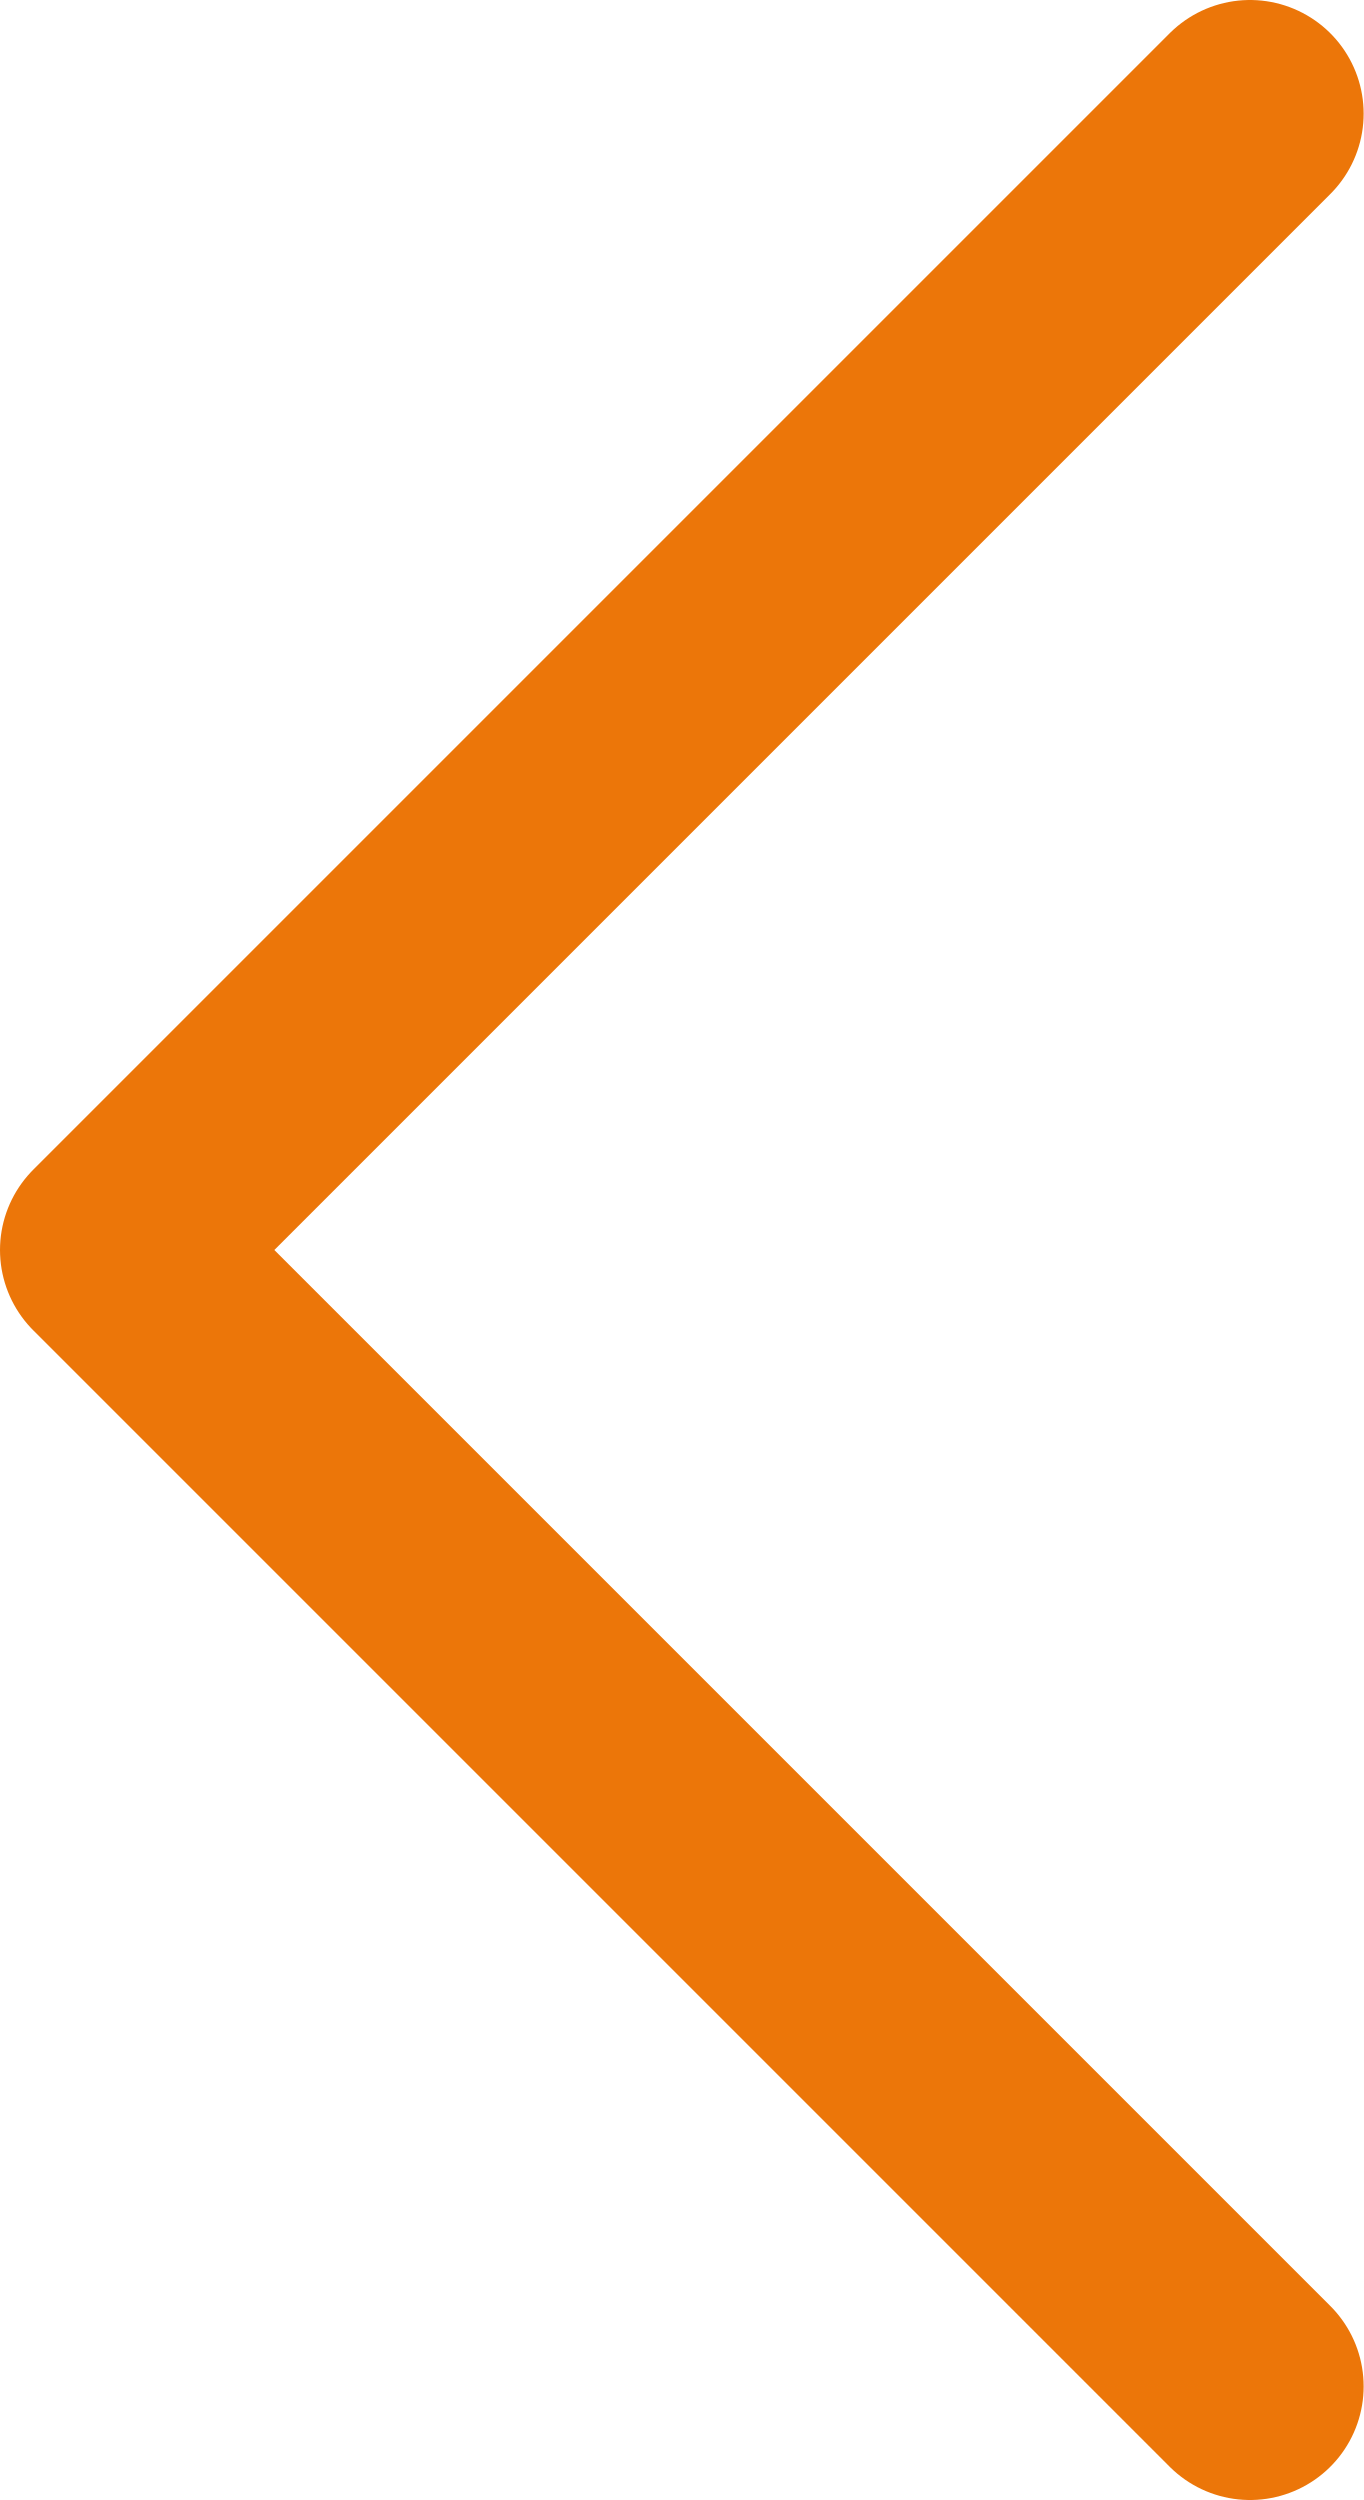
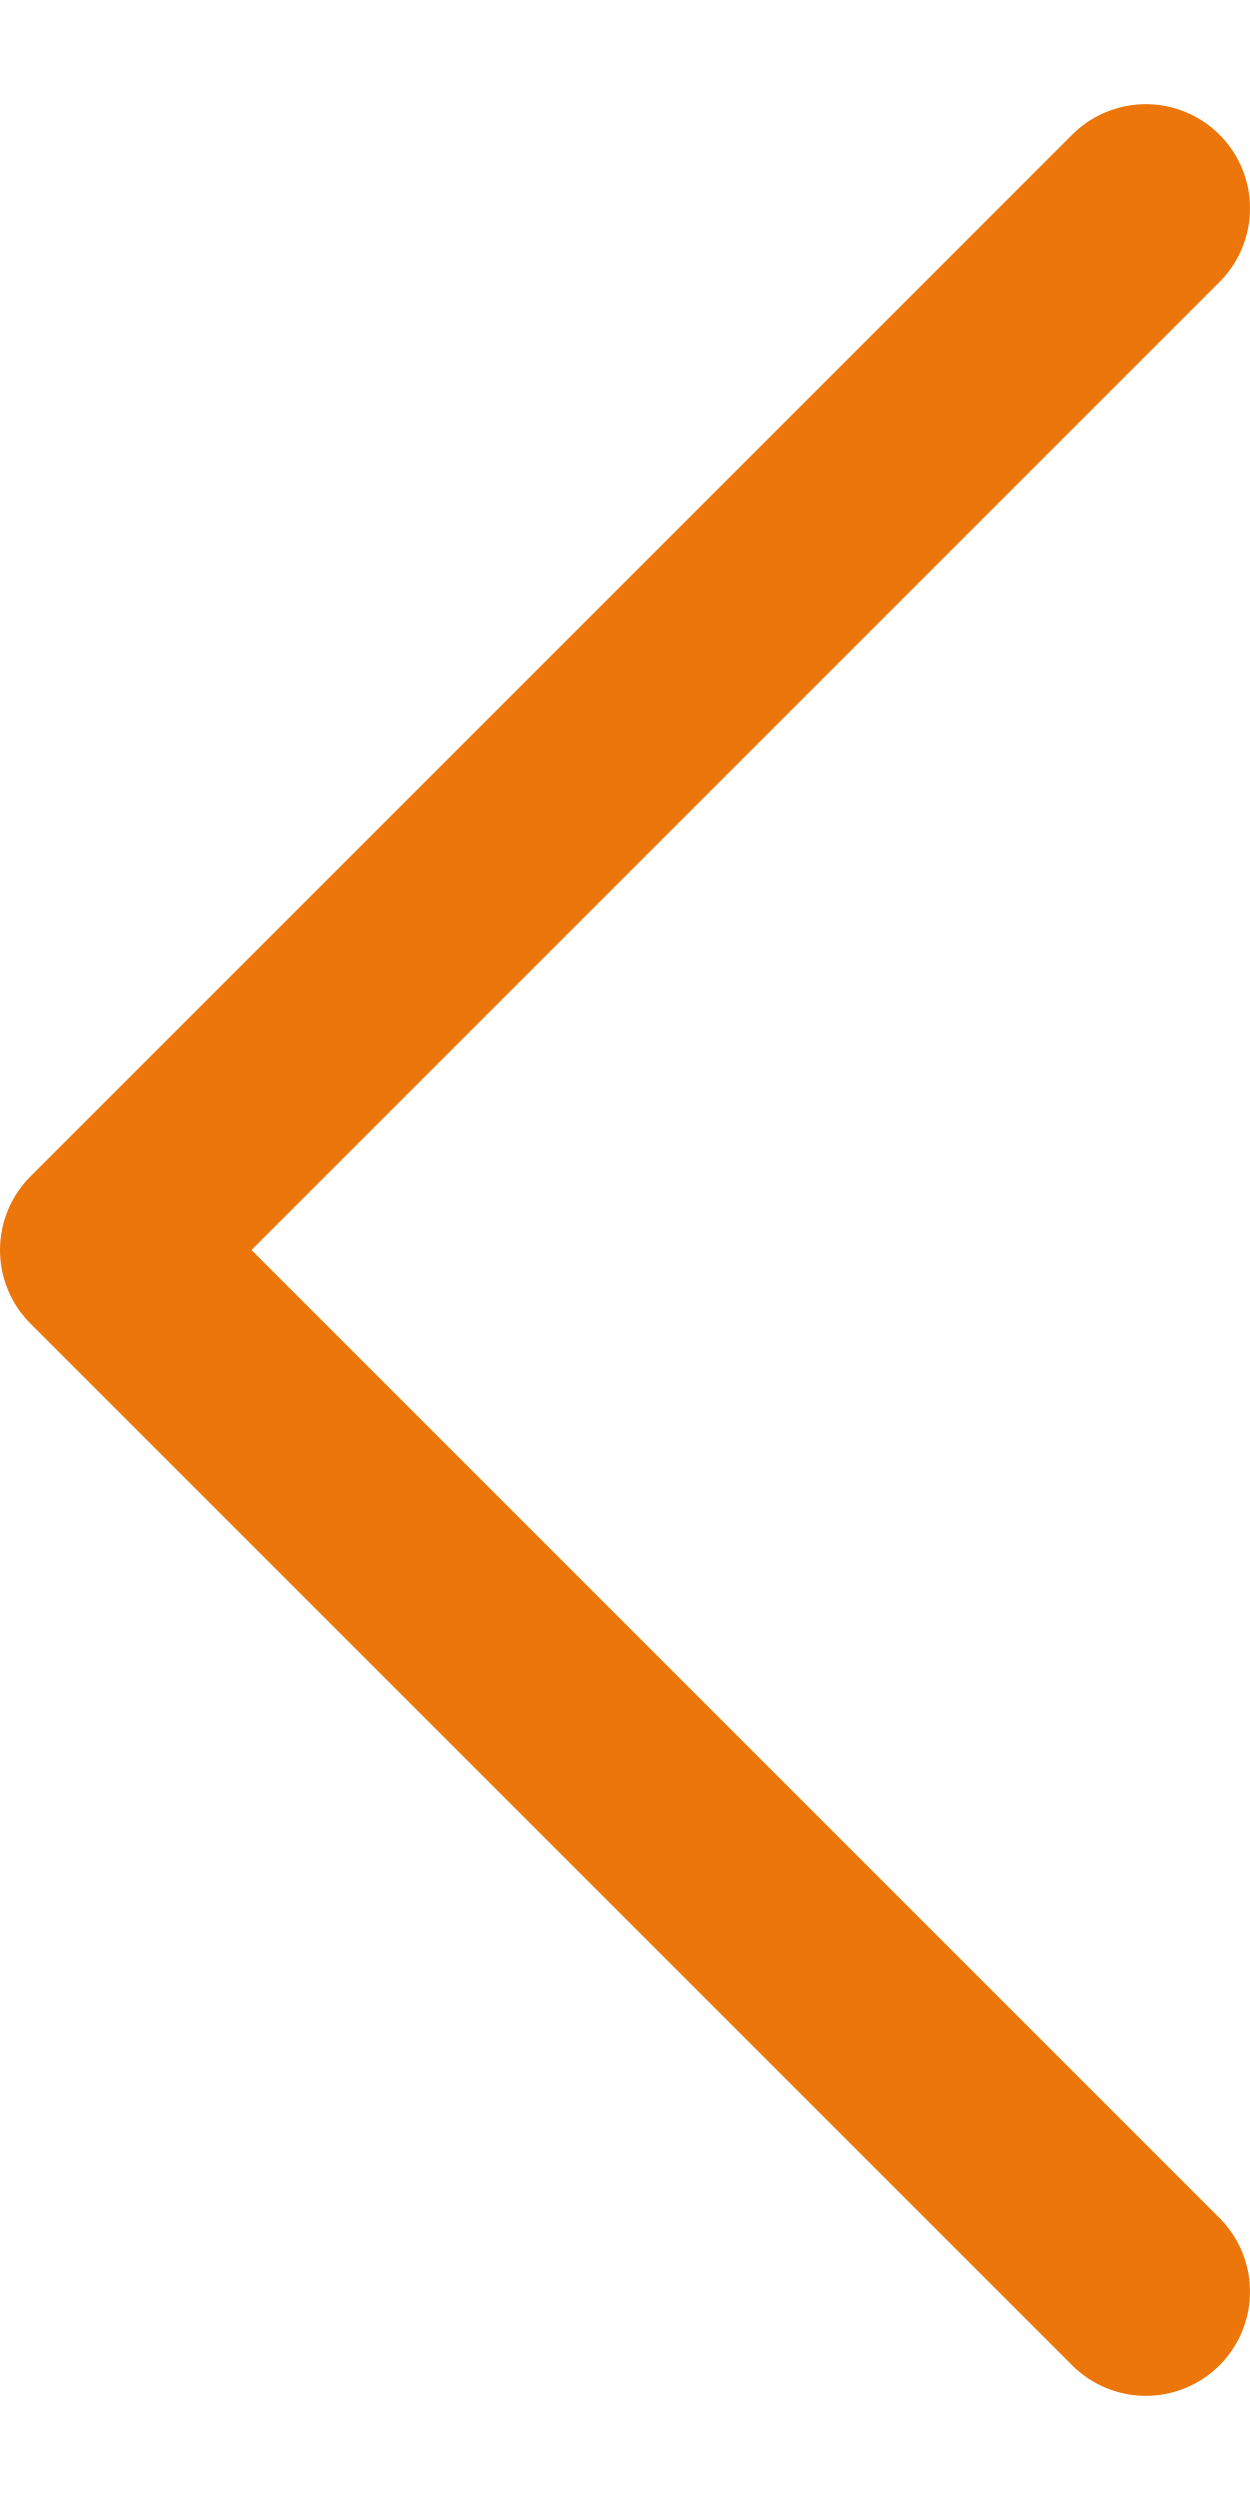
- <svg xmlns="http://www.w3.org/2000/svg" width="12" height="22" viewBox="0 0 12 22" fill="none">
+ <svg xmlns="http://www.w3.org/2000/svg" width="10" height="20" viewBox="0 0 12 22" fill="none">
  <path d="M11 21L1 11L11 1" stroke="#EC7609" stroke-width="2" stroke-linecap="round" stroke-linejoin="round" />
</svg>
